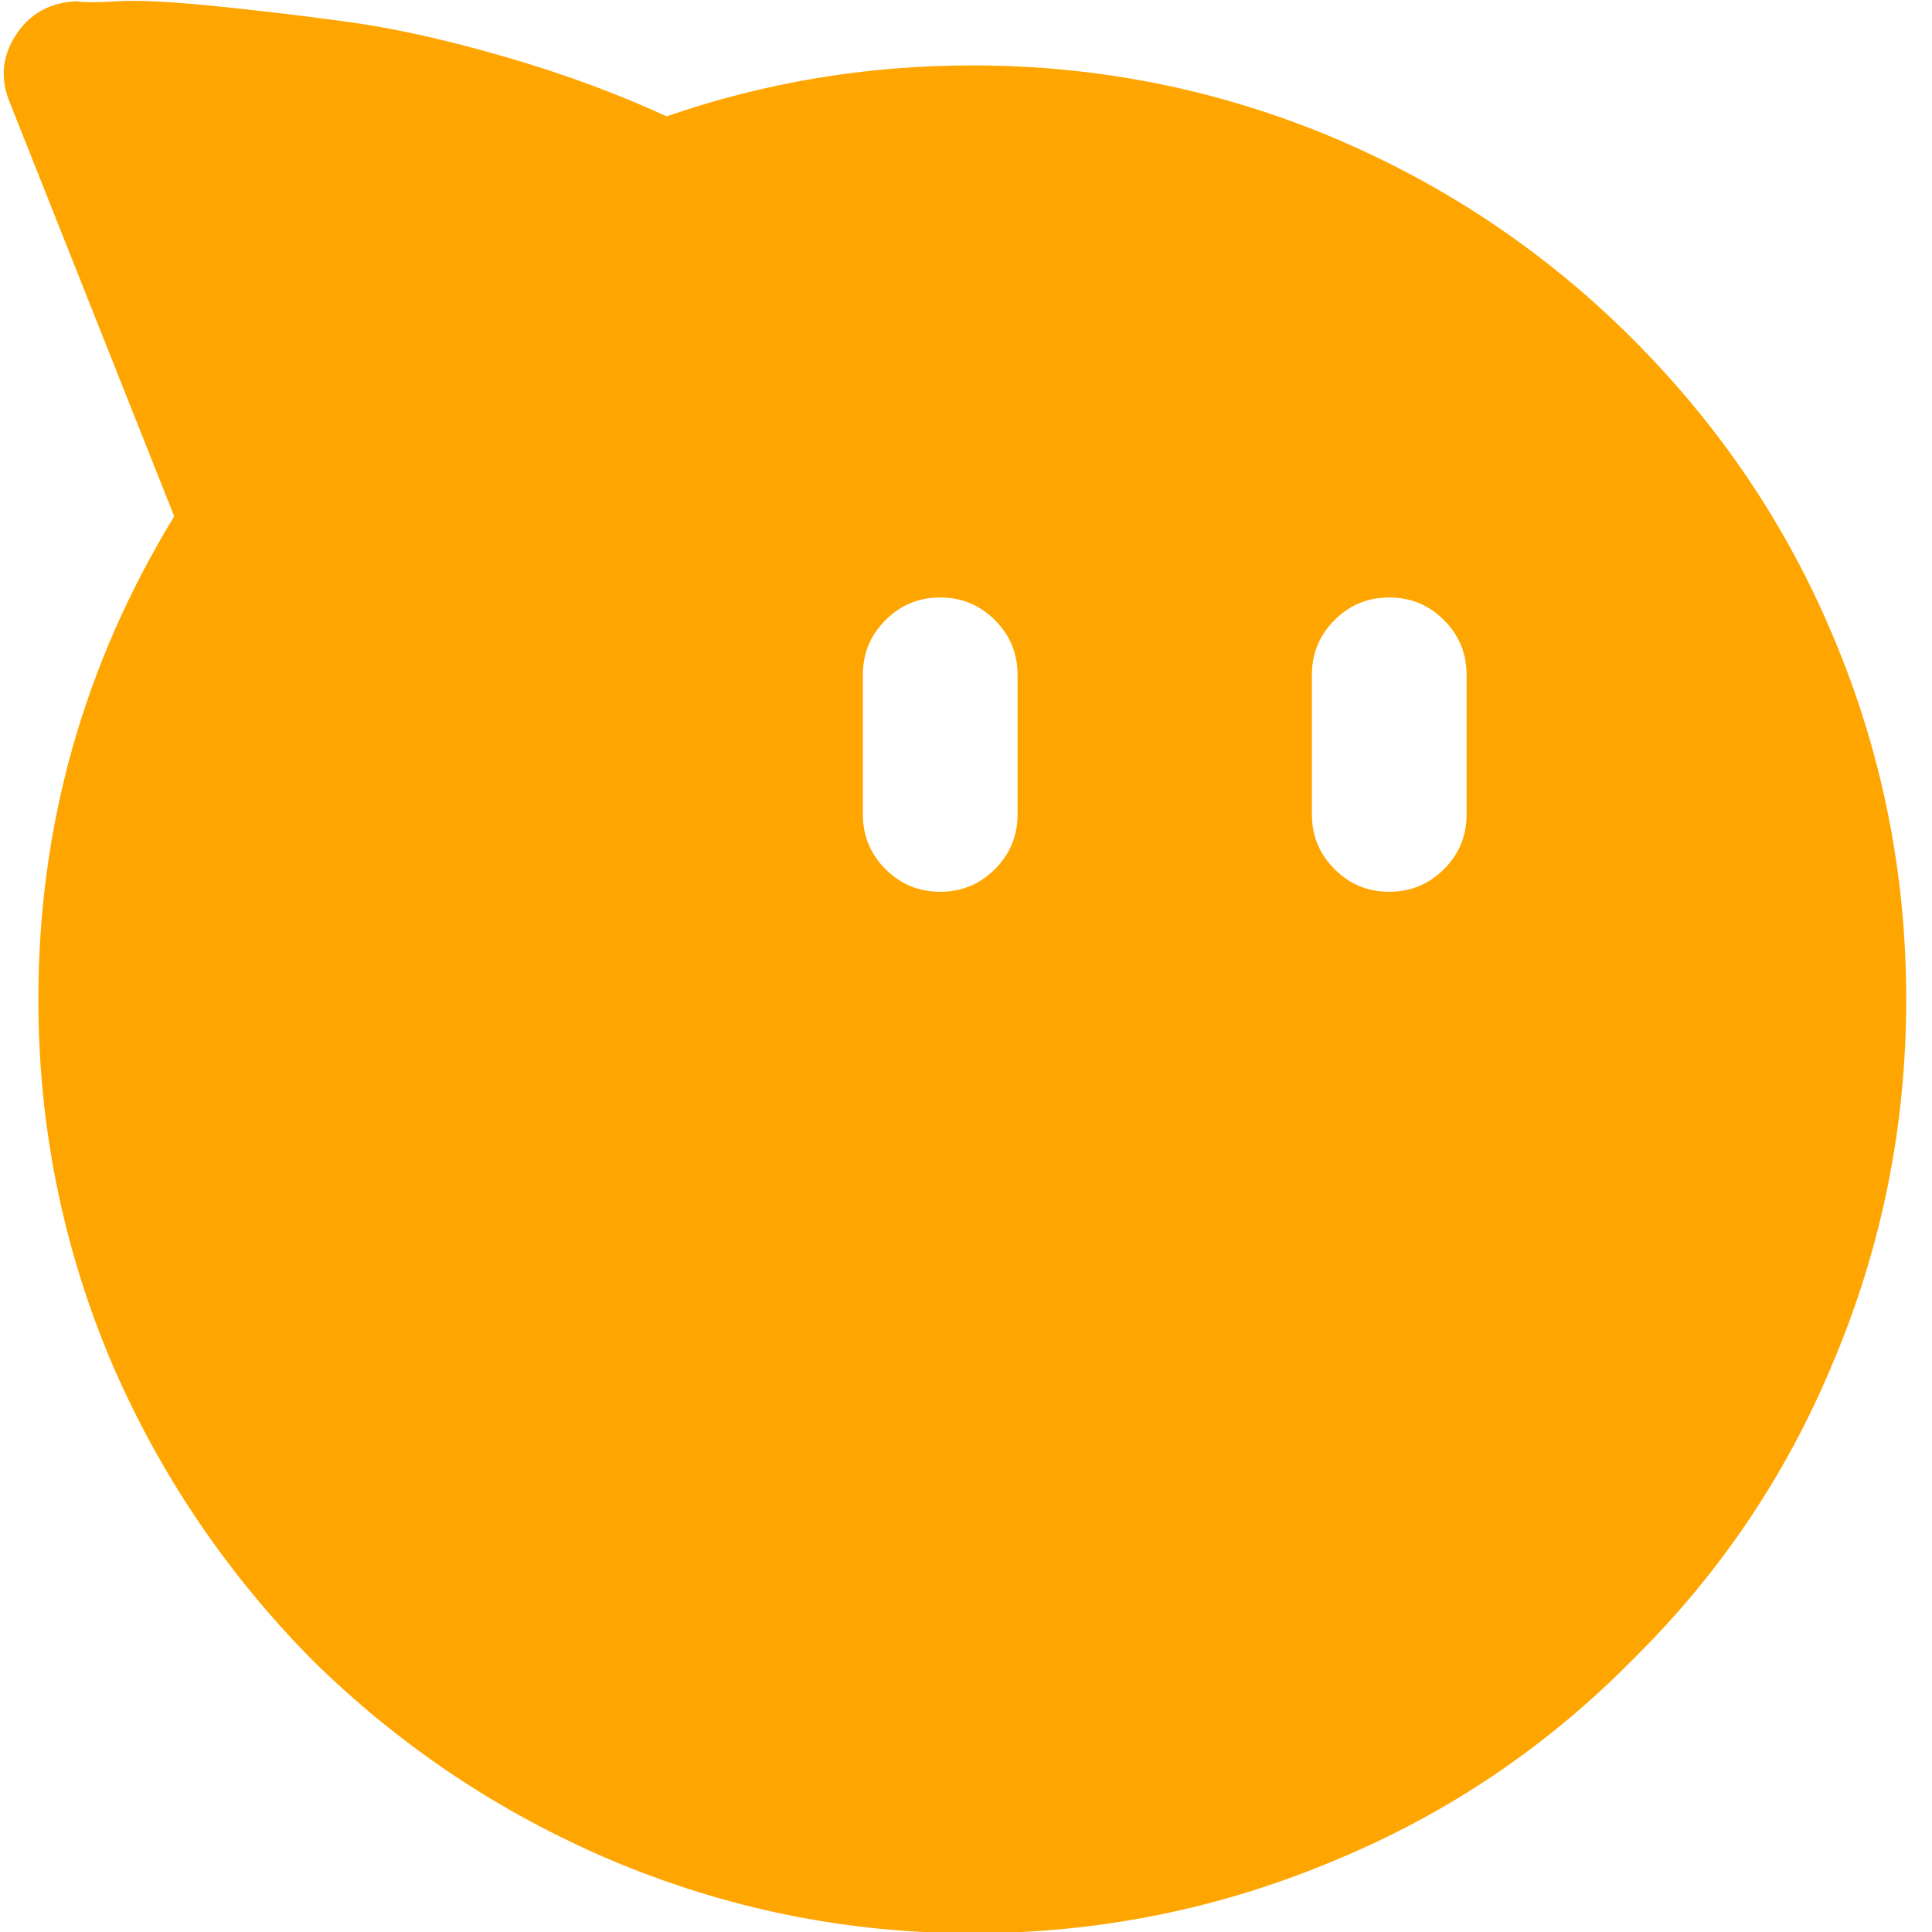
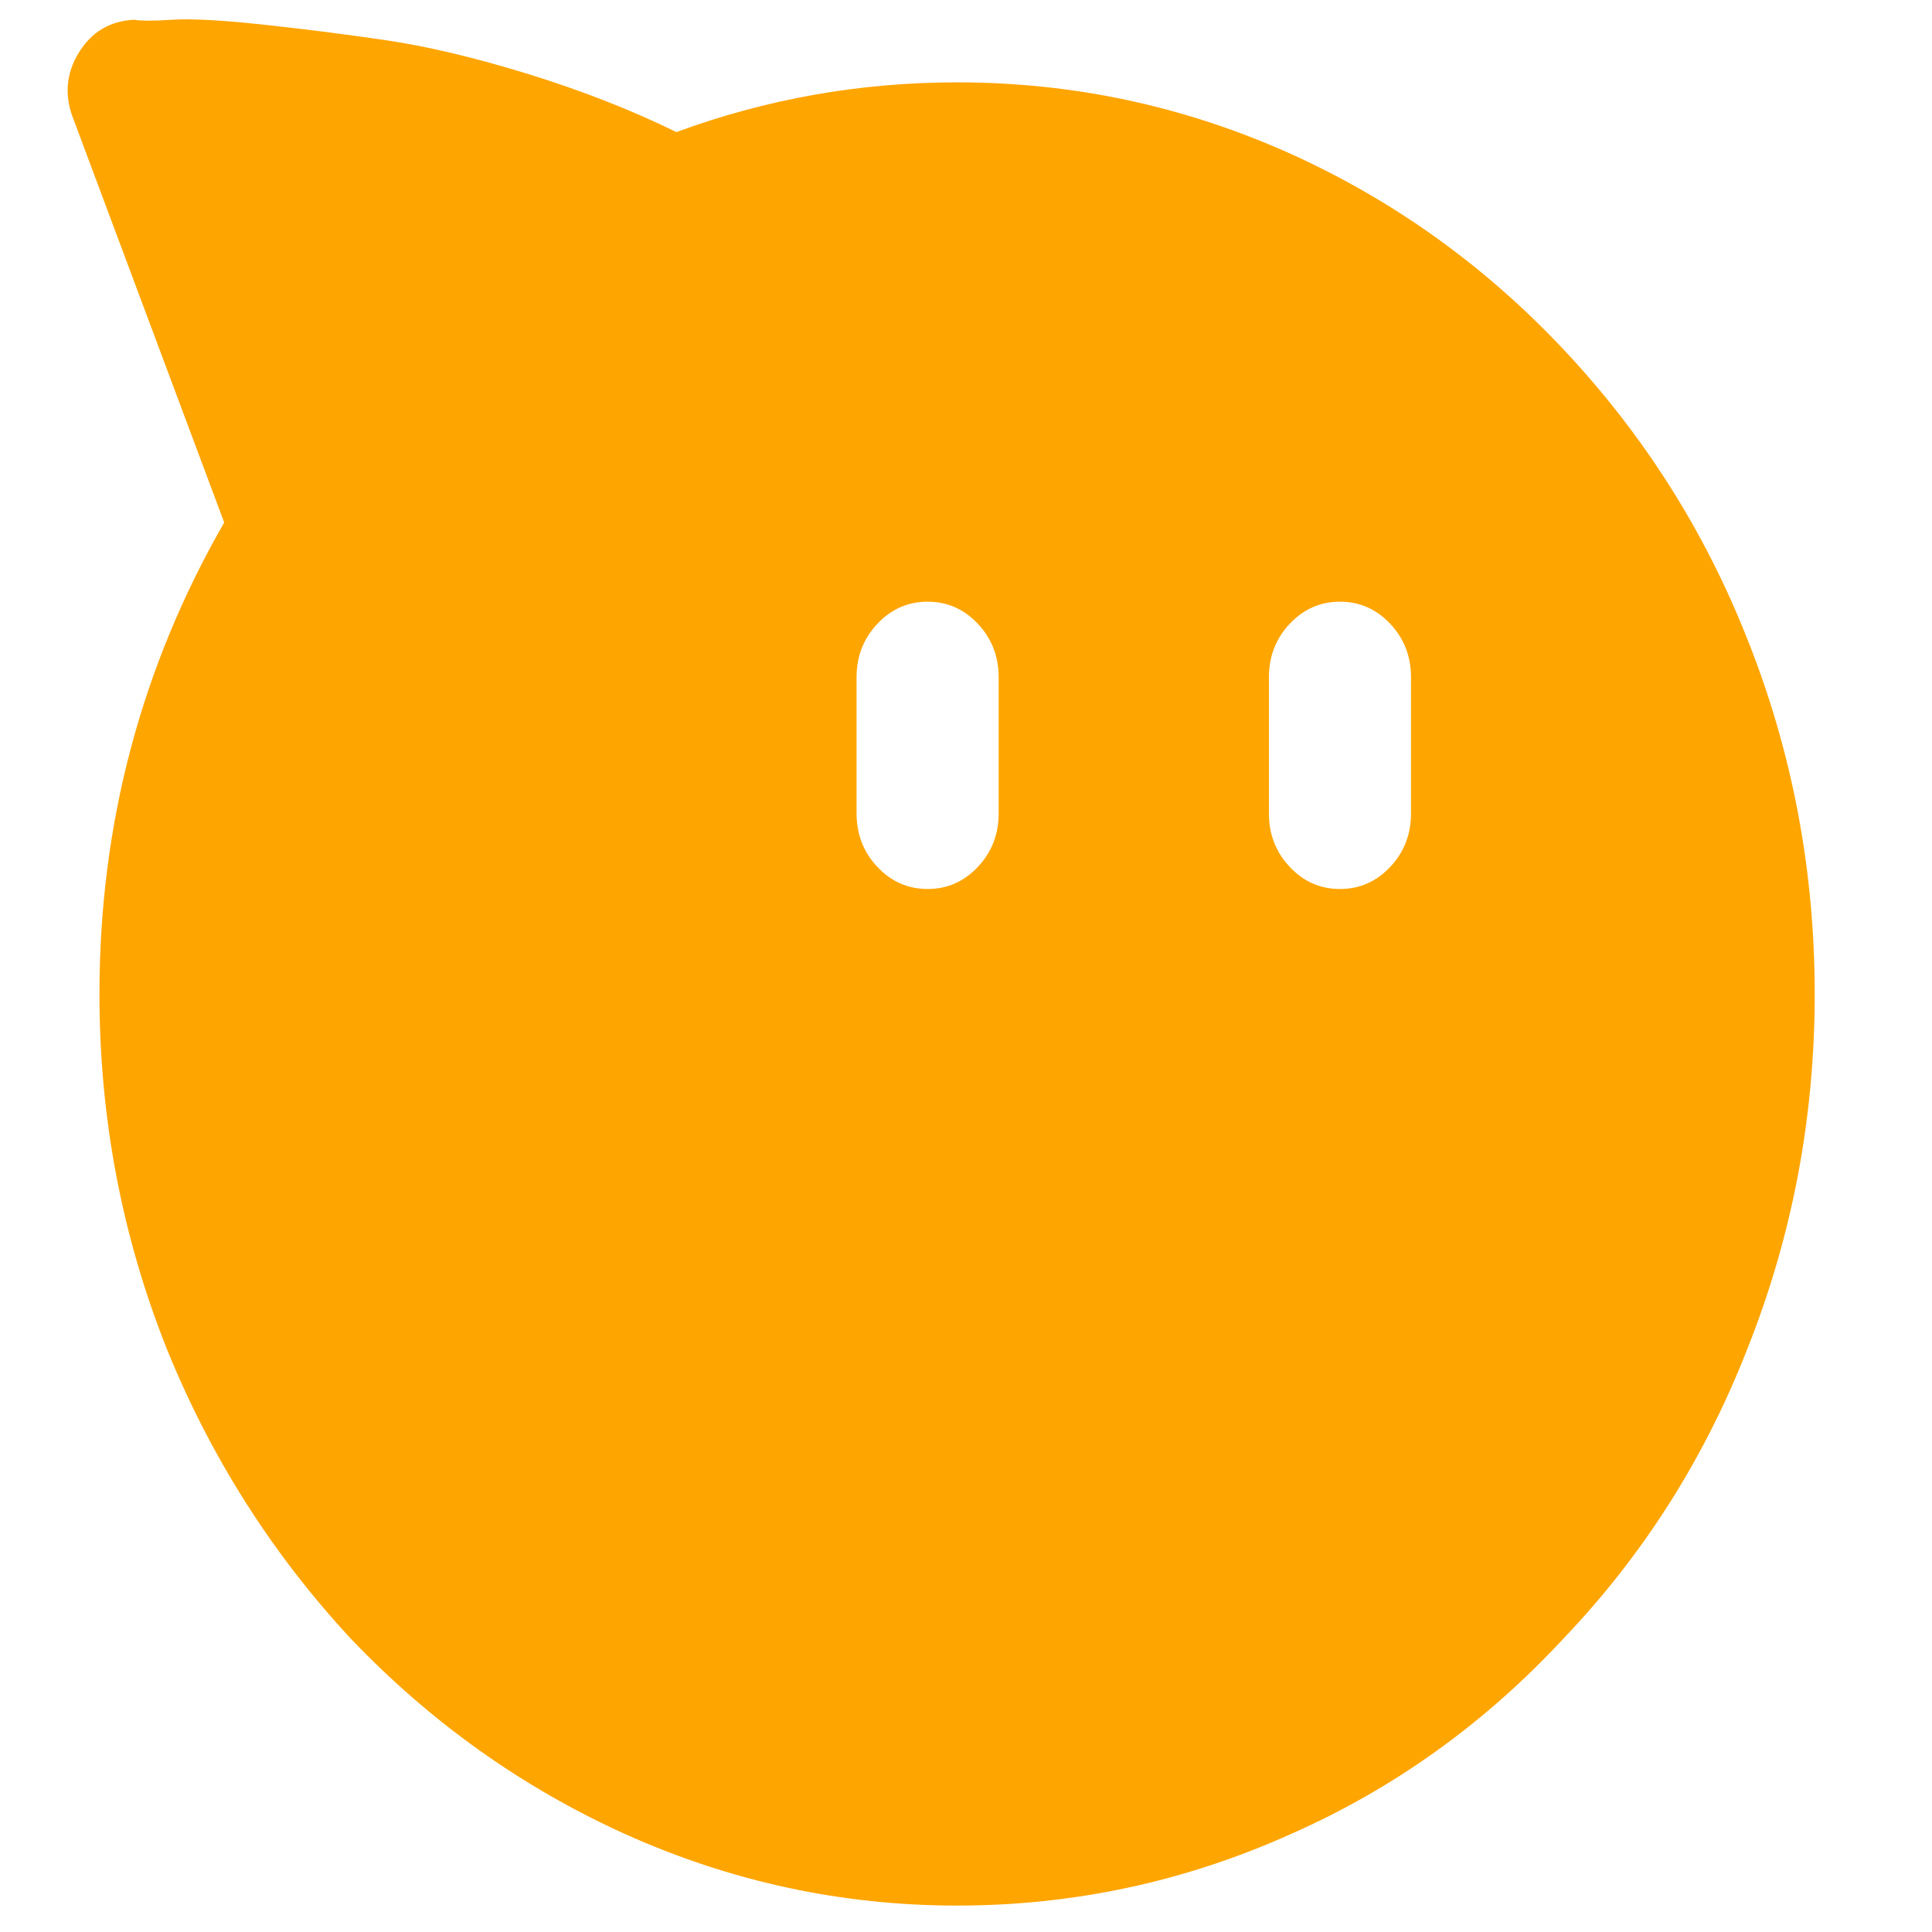
- <svg xmlns="http://www.w3.org/2000/svg" fill="orange" width="440" heigth="440" viewBox="0 0 1024 1024" version="1.1">
-   <path d="M971.333 336.667q-37-88-106-157-68-68-157-106-92-39-193-39-84 0-162 27-39-18-85.5-31.5t-83-18.5-71.5-8.5-51-2.5-22 0q-21 1-32 18t-3 36l87 219q-72 118-72 256 0 101 39 193 38 88 106 157 69 68 158 106 92 39 192 39 101 0 193-39 89-37 157-106 69-68 106-157 39-92 39-193t-39-193zm-432 95q0 17-12 29t-29 12-29-12-12-29v-74q0-17 12-29t29-12 29 12 12 29v74zm238 0q0 17-12 29t-29 12-29-12-12-29v-74q0-17 12-29t29-12 29 12 12 29v74z" />
+ <svg xmlns="http://www.w3.org/2000/svg" fill="orange" width="400" heigth="400" viewBox="0 0 400 400" version="1.1">
+   <path d="m361.724,132.201q-13.272,-33.554 -38.023,-59.863q-24.392,-25.928 -56.318,-40.417q-33.002,-14.87 -69.231,-14.87q-30.132,0 -58.111,10.295q-13.99,-6.863 -30.67,-12.011t-29.773,-7.054t-25.648,-3.241t-18.294,-0.953t-7.892,0q-7.533,0.381 -11.479,6.863t-1.076,13.726l31.208,83.503q-25.827,44.992 -25.827,97.611q0,38.511 13.99,73.589q13.631,33.554 38.024,59.863q24.751,25.928 56.677,40.417q33.002,14.87 68.873,14.87q36.23,0 69.231,-14.87q31.925,-14.108 56.318,-40.417q24.751,-25.928 38.023,-59.863q13.99,-35.079 13.99,-73.589t-13.99,-73.589zm-154.964,36.223q0,6.482 -4.305,11.057t-10.403,4.575t-10.403,-4.575t-4.305,-11.057l0,-28.216q0,-6.482 4.305,-11.057t10.403,-4.576t10.403,4.576t4.305,11.057l0,28.216zm85.374,0q0,6.482 -4.305,11.057t-10.403,4.575t-10.403,-4.575t-4.305,-11.057l0,-28.216q0,-6.482 4.305,-11.057t10.403,-4.576t10.403,4.576t4.305,11.057l0,28.216z" />
</svg>
